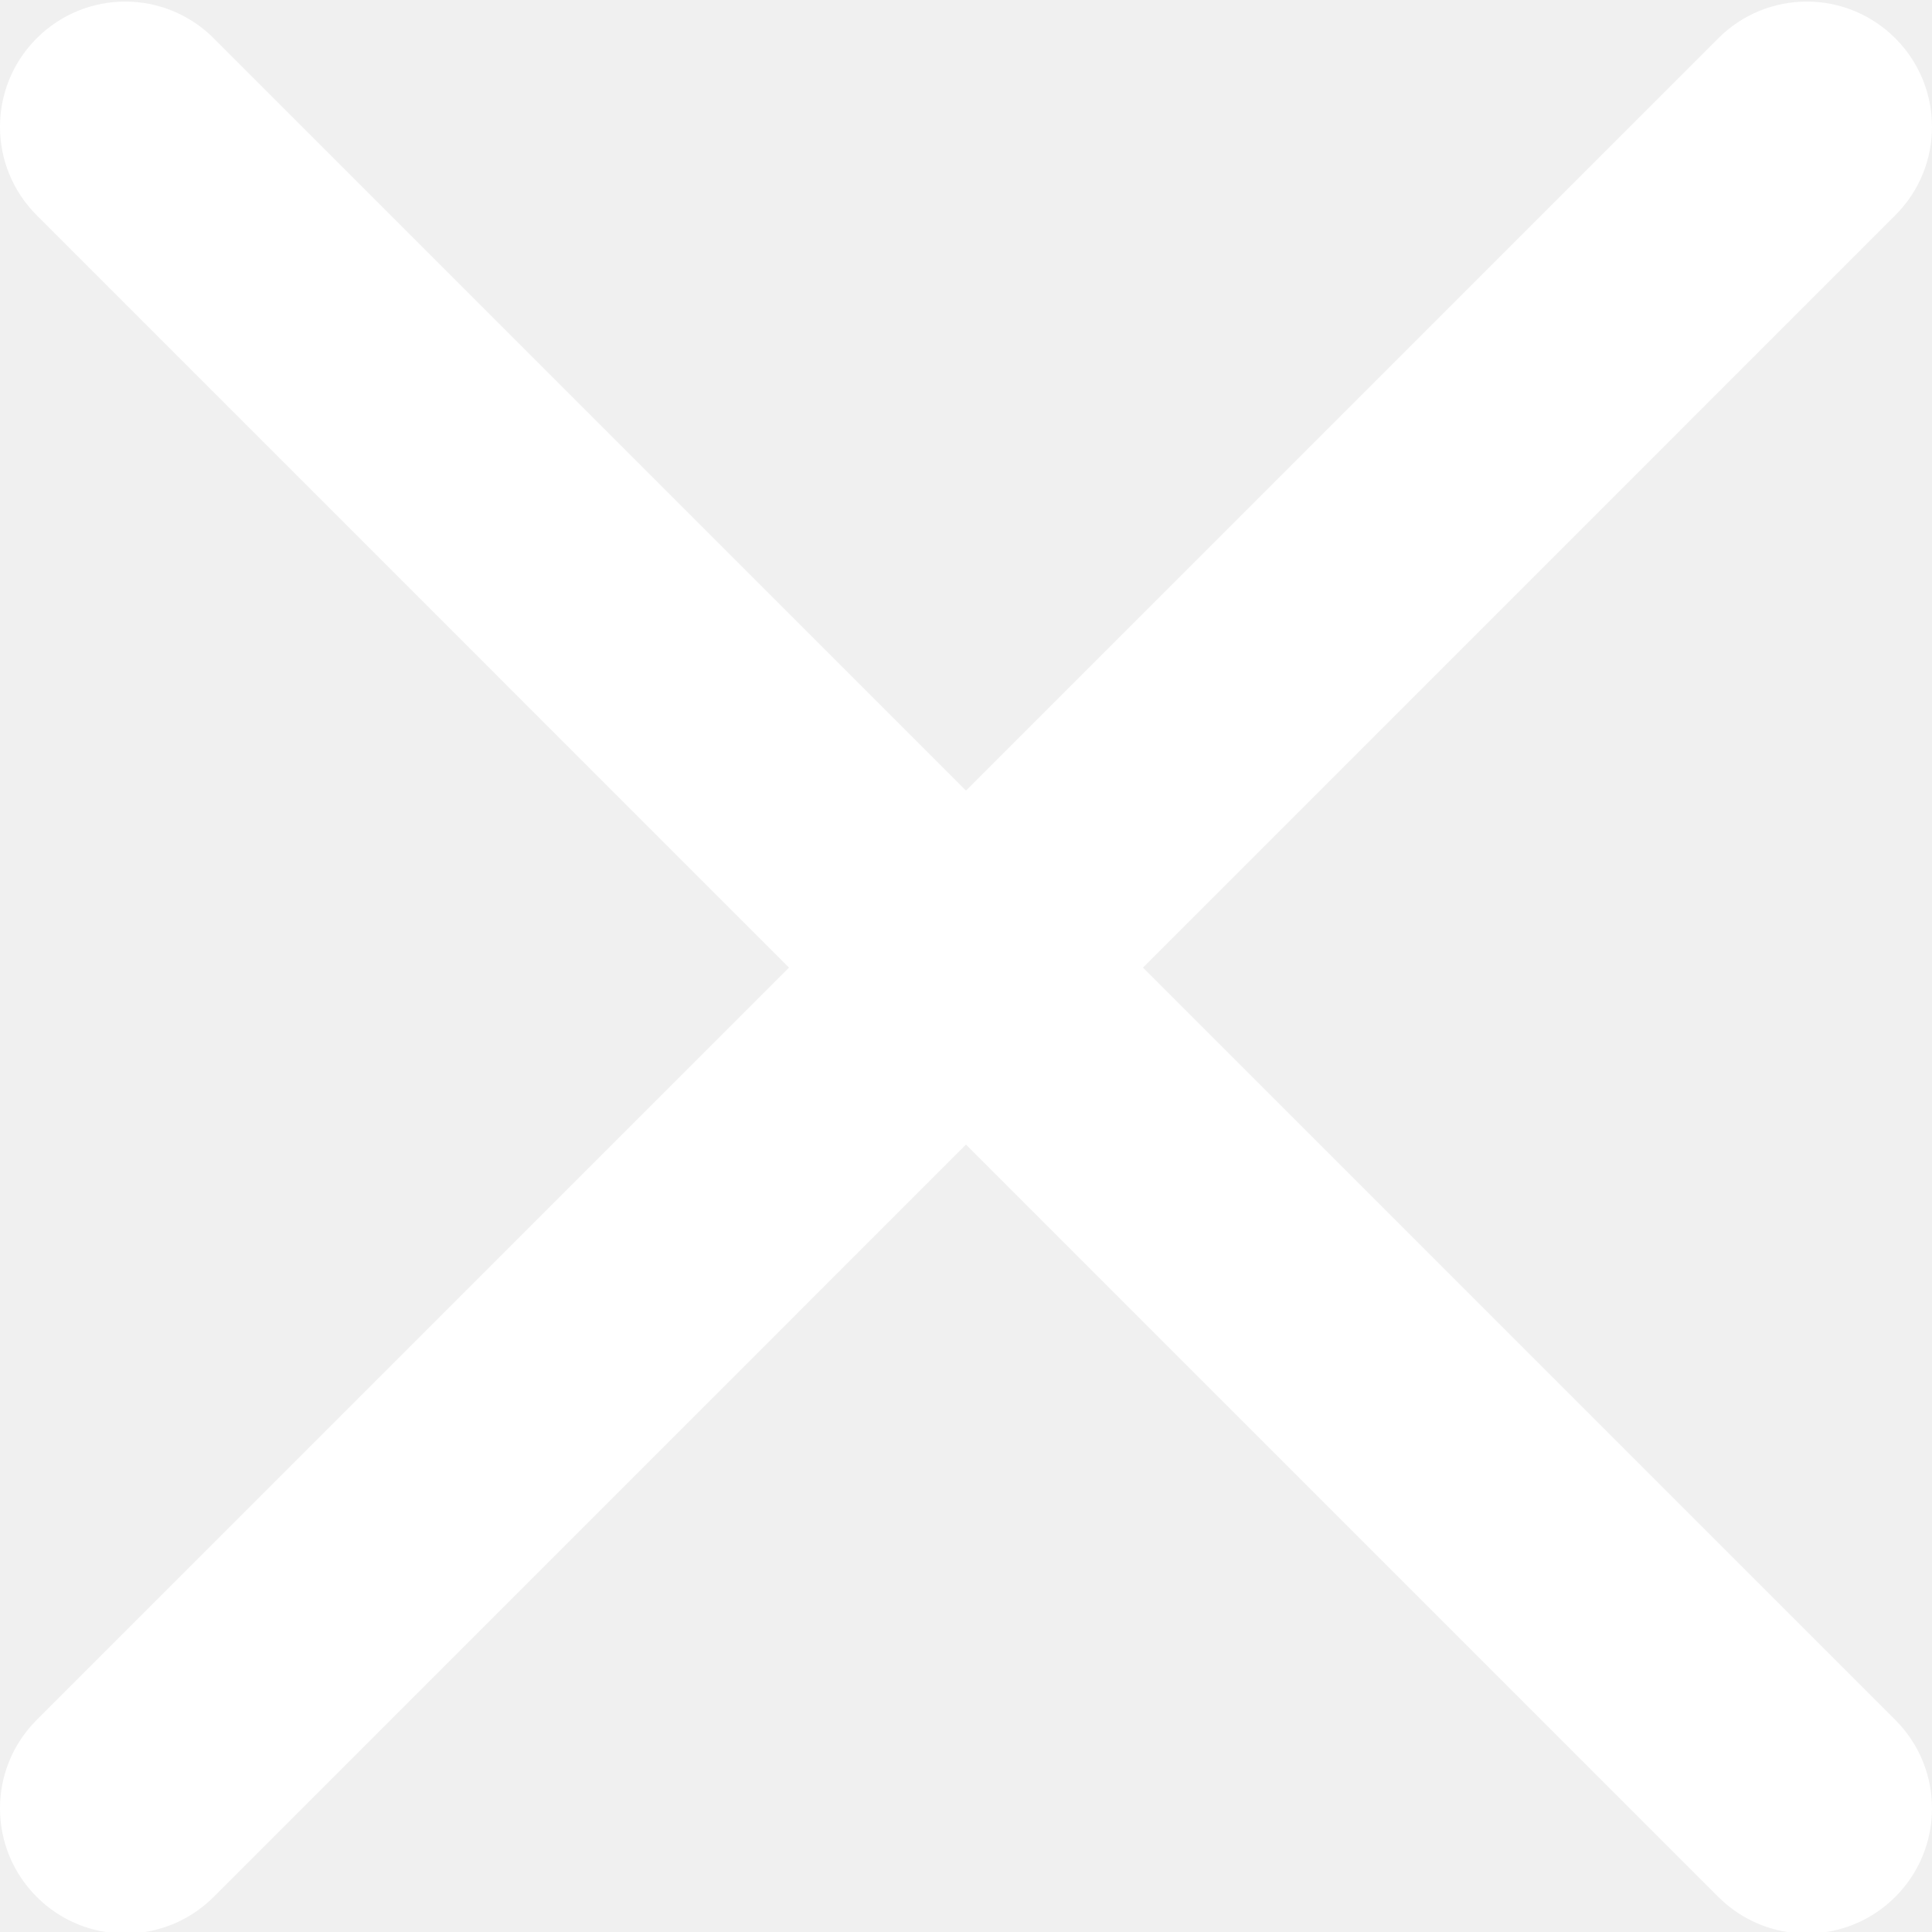
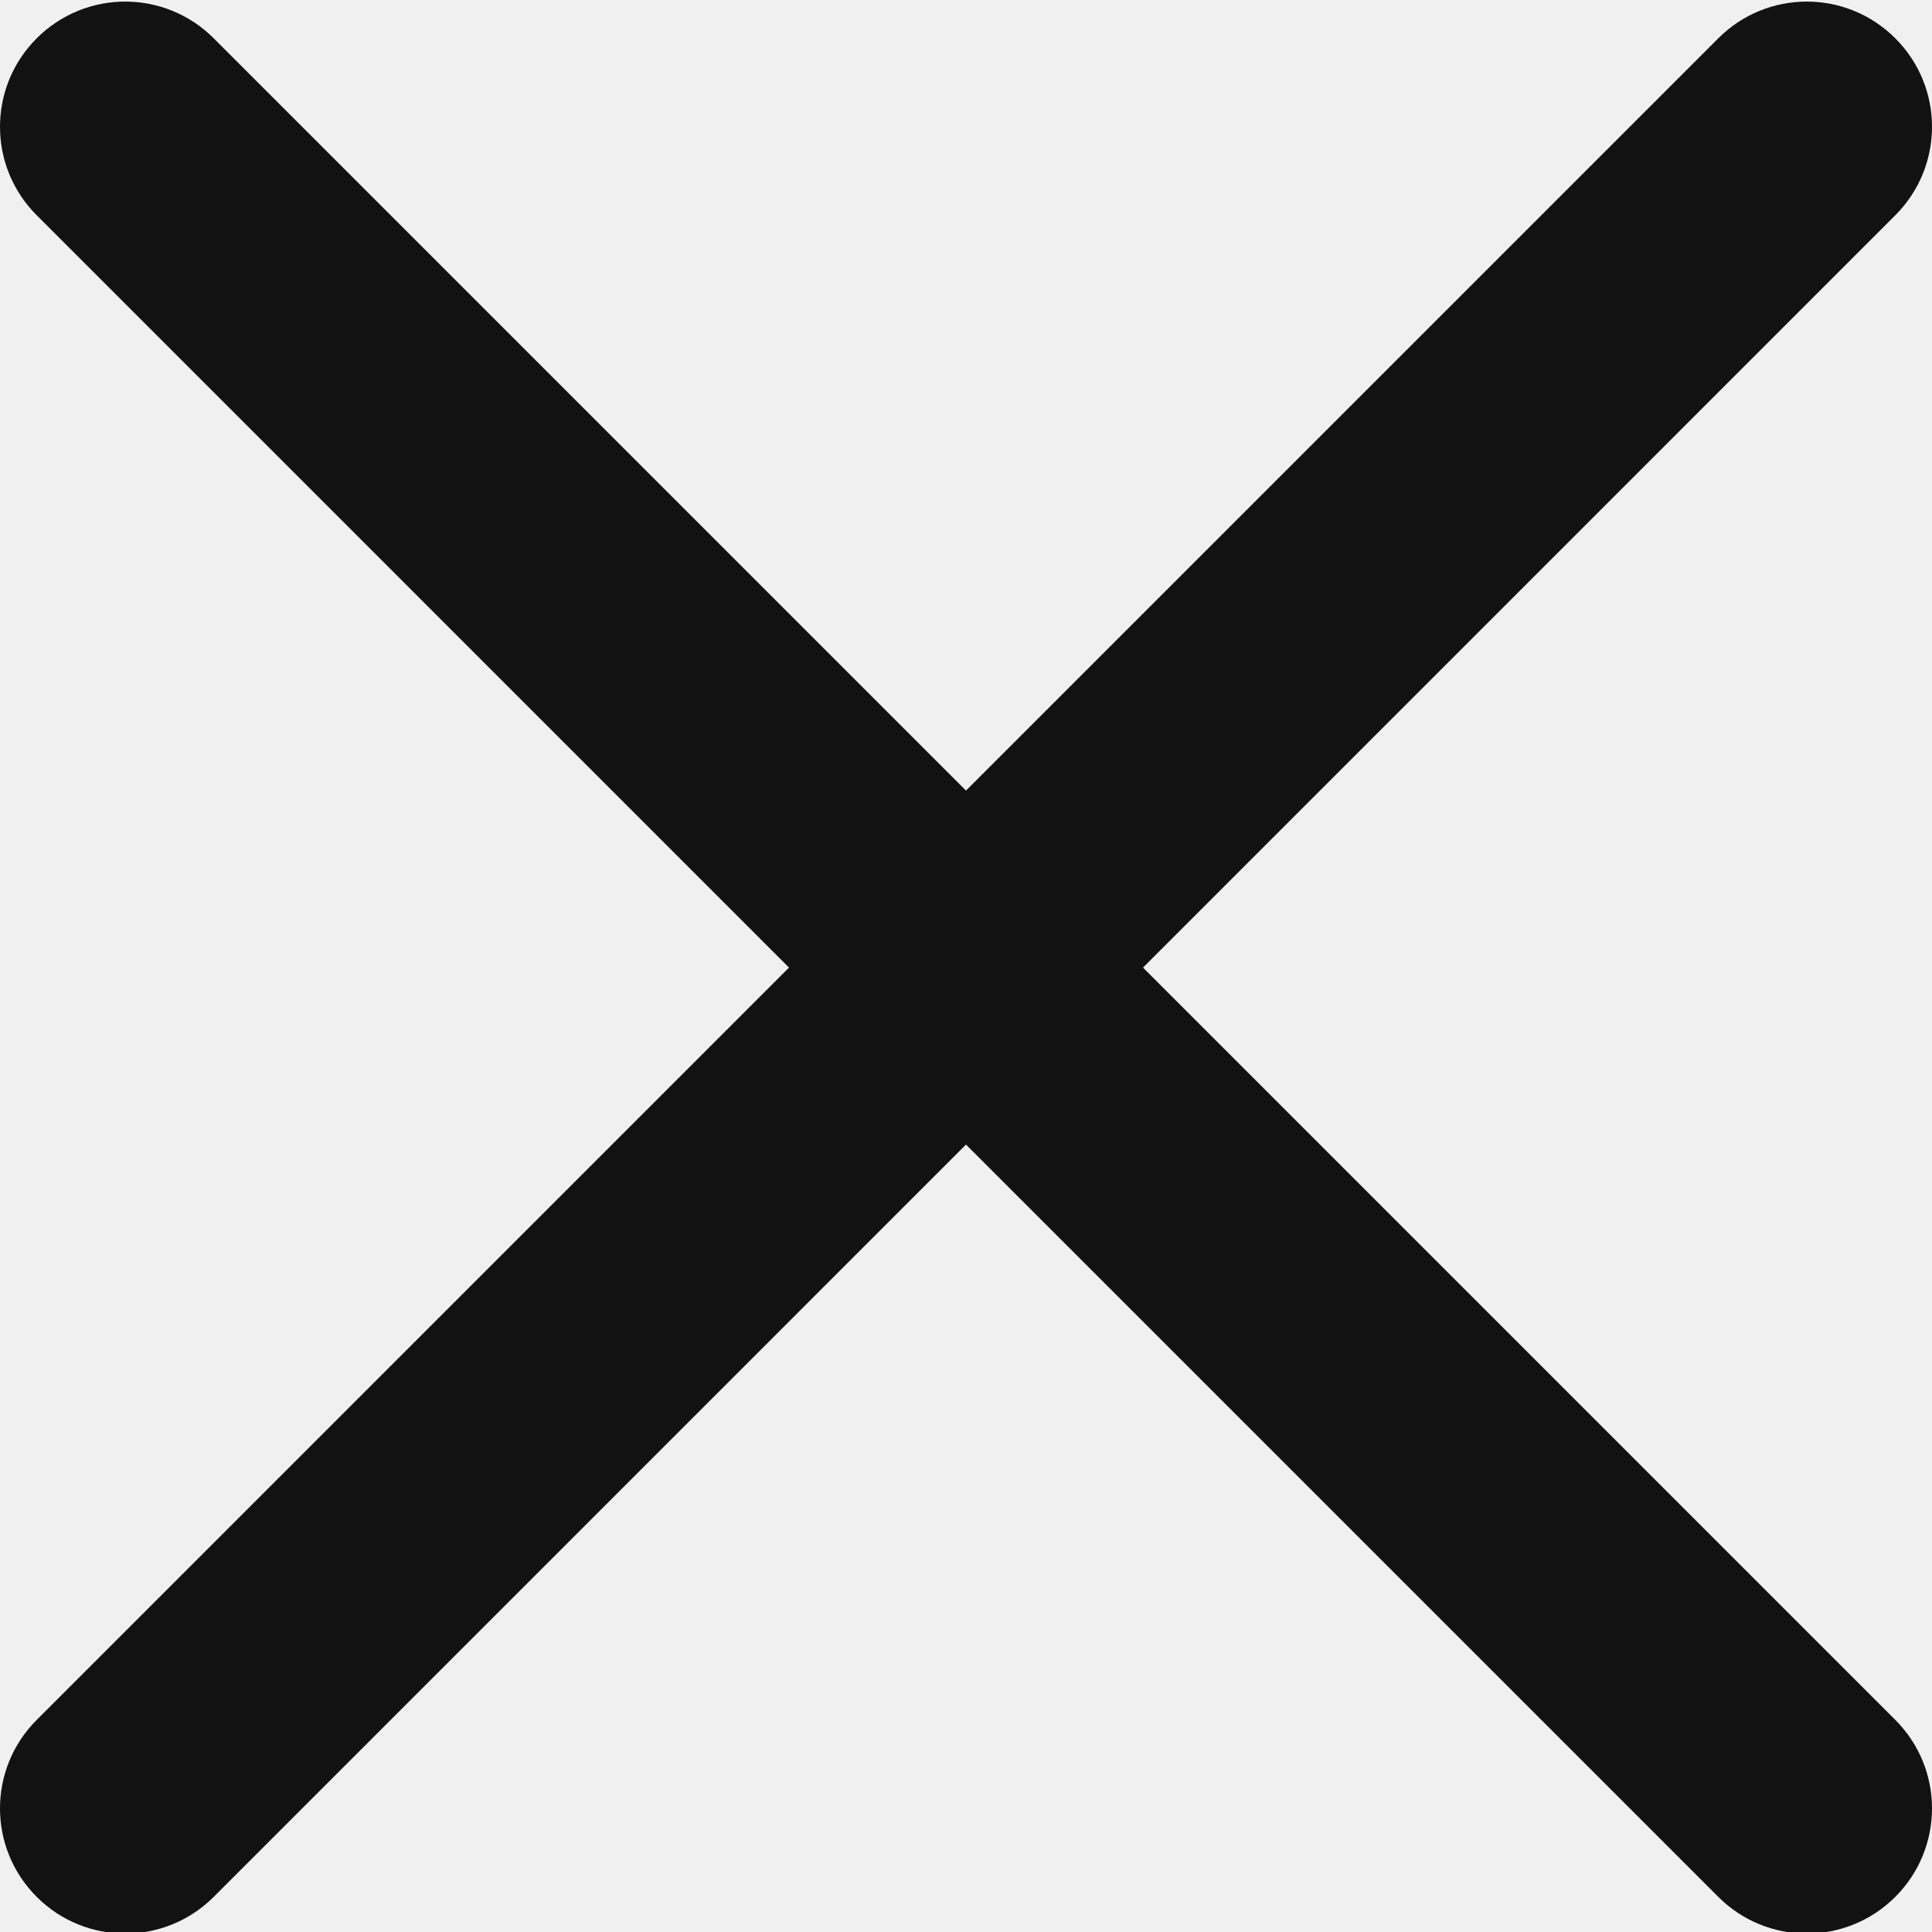
- <svg xmlns="http://www.w3.org/2000/svg" height="329pt" viewBox="0 0 329.269 329" width="329pt" fill="#ffffff">
+ <svg xmlns="http://www.w3.org/2000/svg" height="329pt" viewBox="0 0 329.269 329" width="329pt" fill="#121212">
  <path d="m194.801 164.77 128.211-128.215c8.344-8.34 8.344-21.824 0-30.164-8.34-8.34-21.824-8.34-30.164 0l-128.215 128.215-128.211-128.215c-8.344-8.34-21.824-8.34-30.164 0-8.344 8.34-8.344 21.824 0 30.164l128.211 128.215-128.211 128.215c-8.344 8.34-8.344 21.824 0 30.164 4.156 4.16 9.621 6.25 15.082 6.25 5.461 0 10.922-2.09 15.082-6.25l128.211-128.215 128.215 128.215c4.16 4.16 9.621 6.25 15.082 6.25 5.461 0 10.922-2.09 15.082-6.25 8.344-8.34 8.344-21.824 0-30.164zm0 0" />
</svg>
